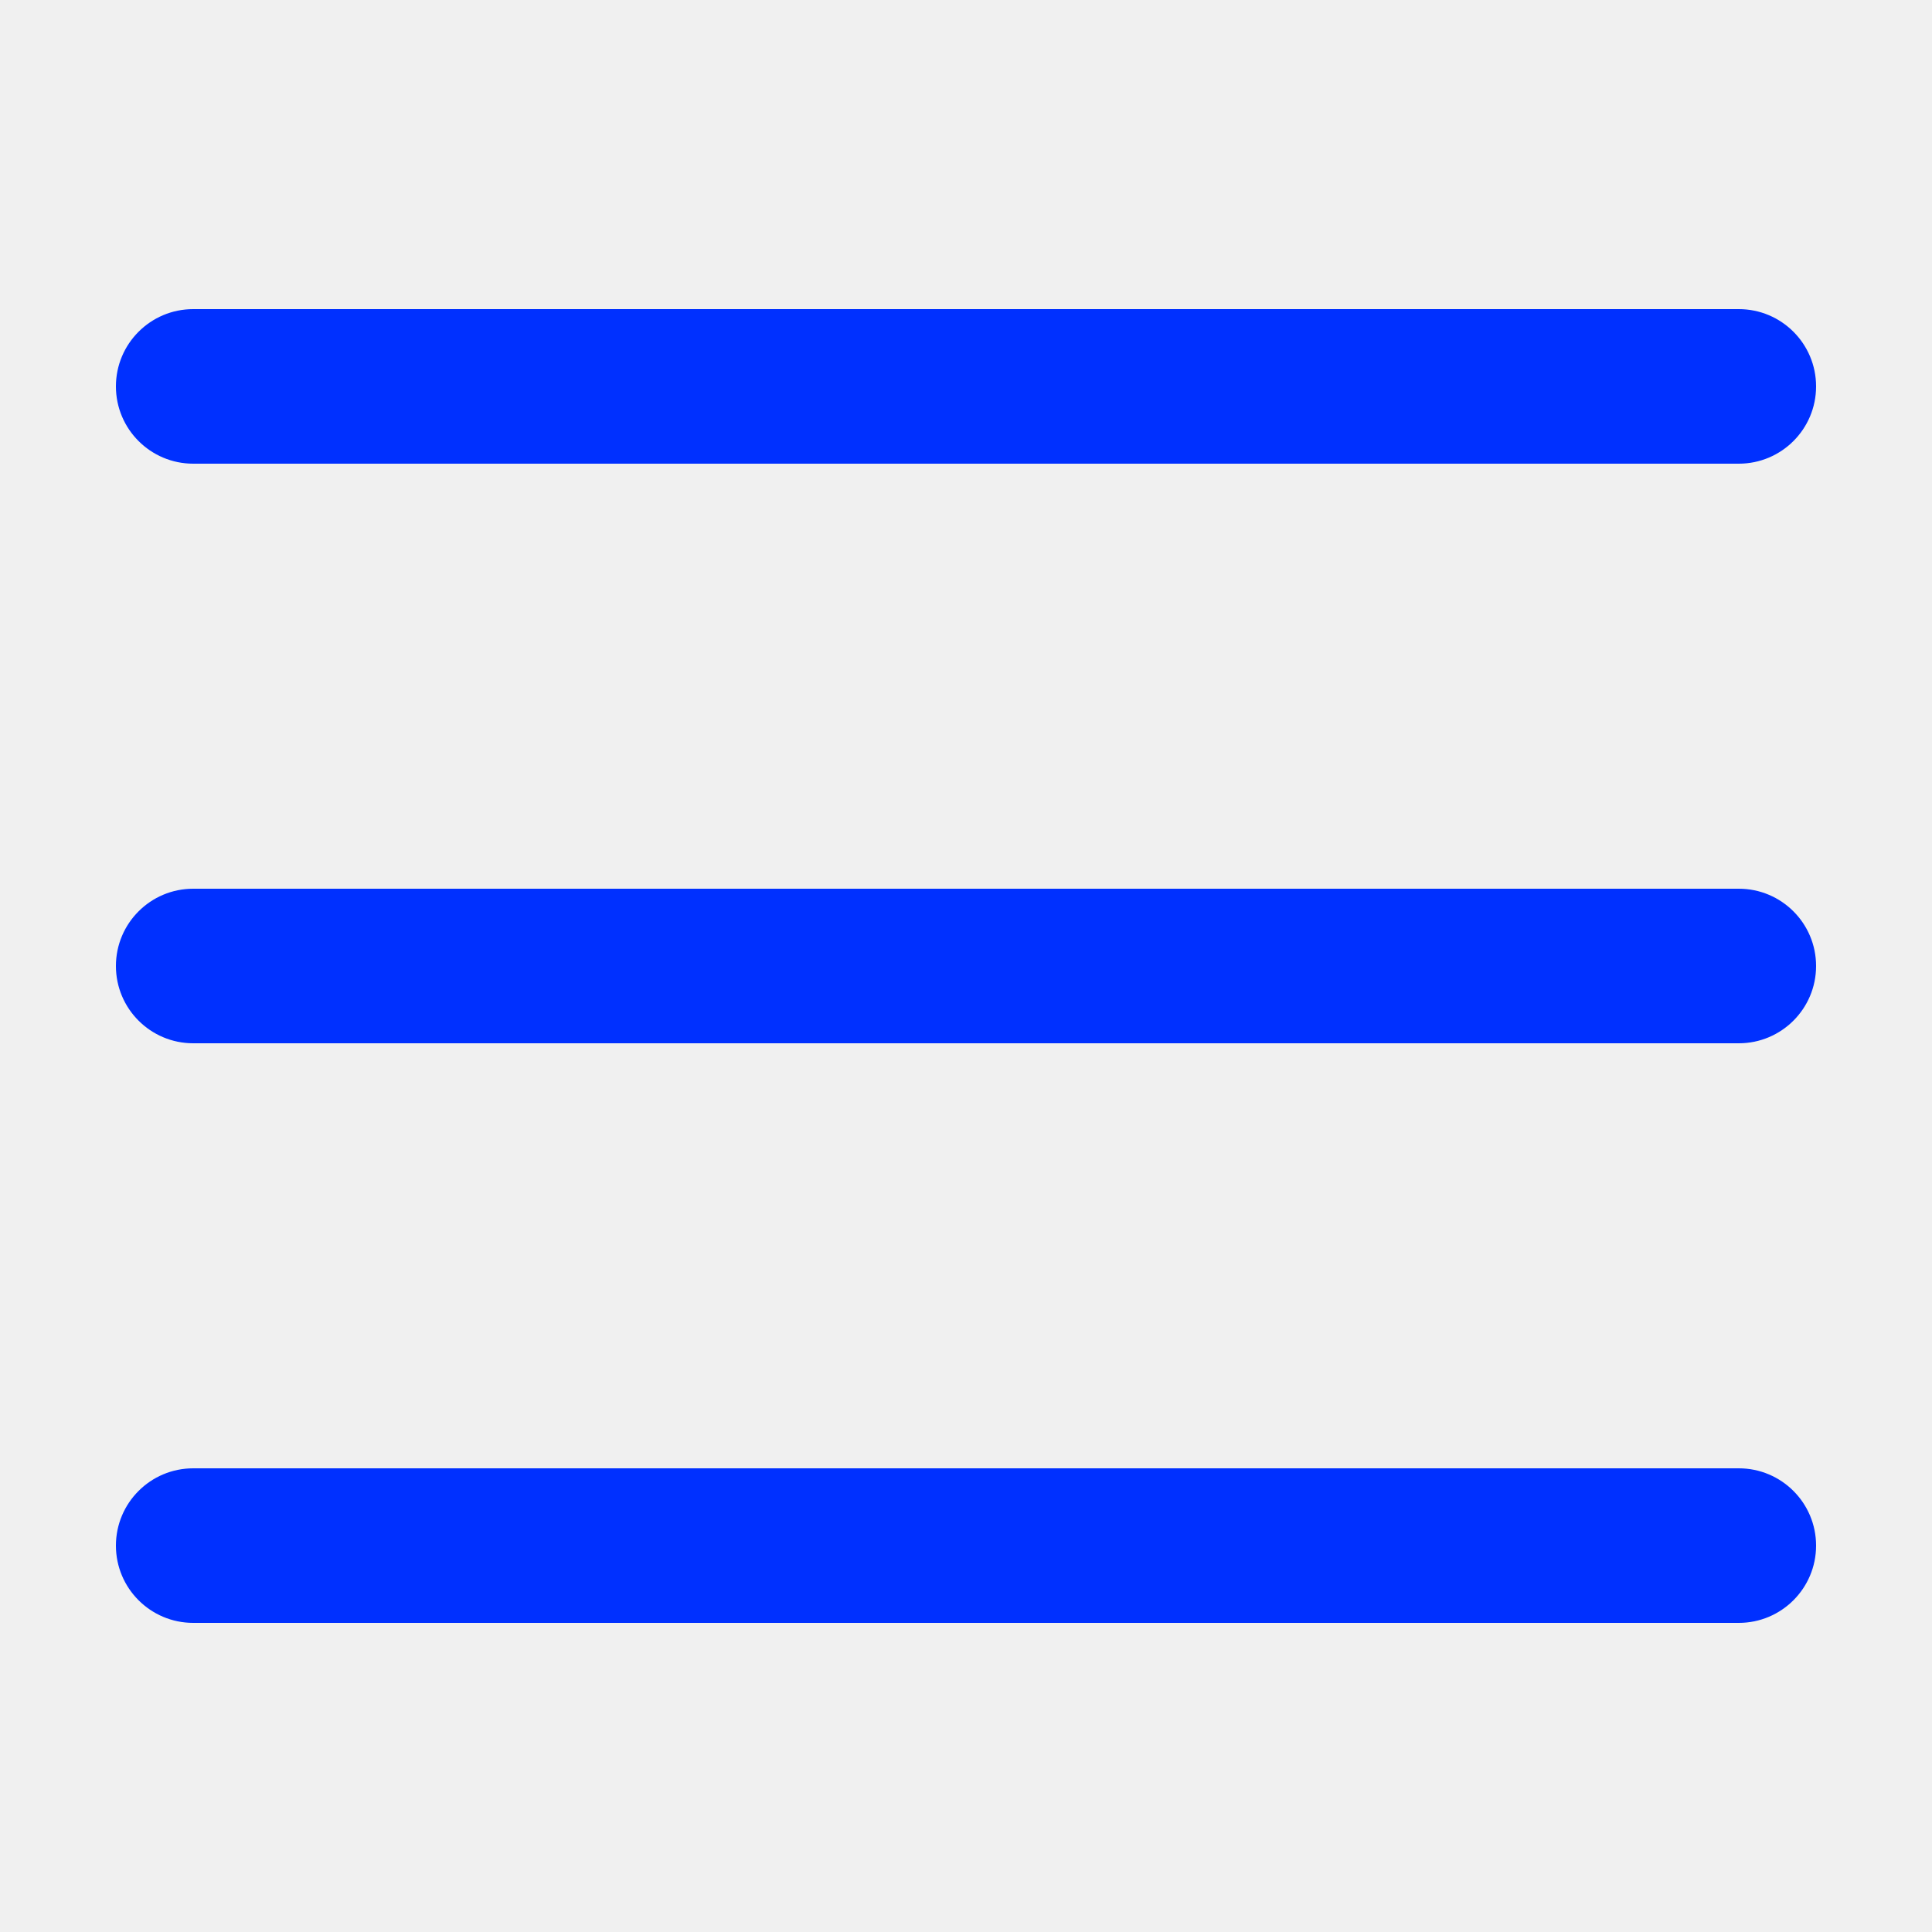
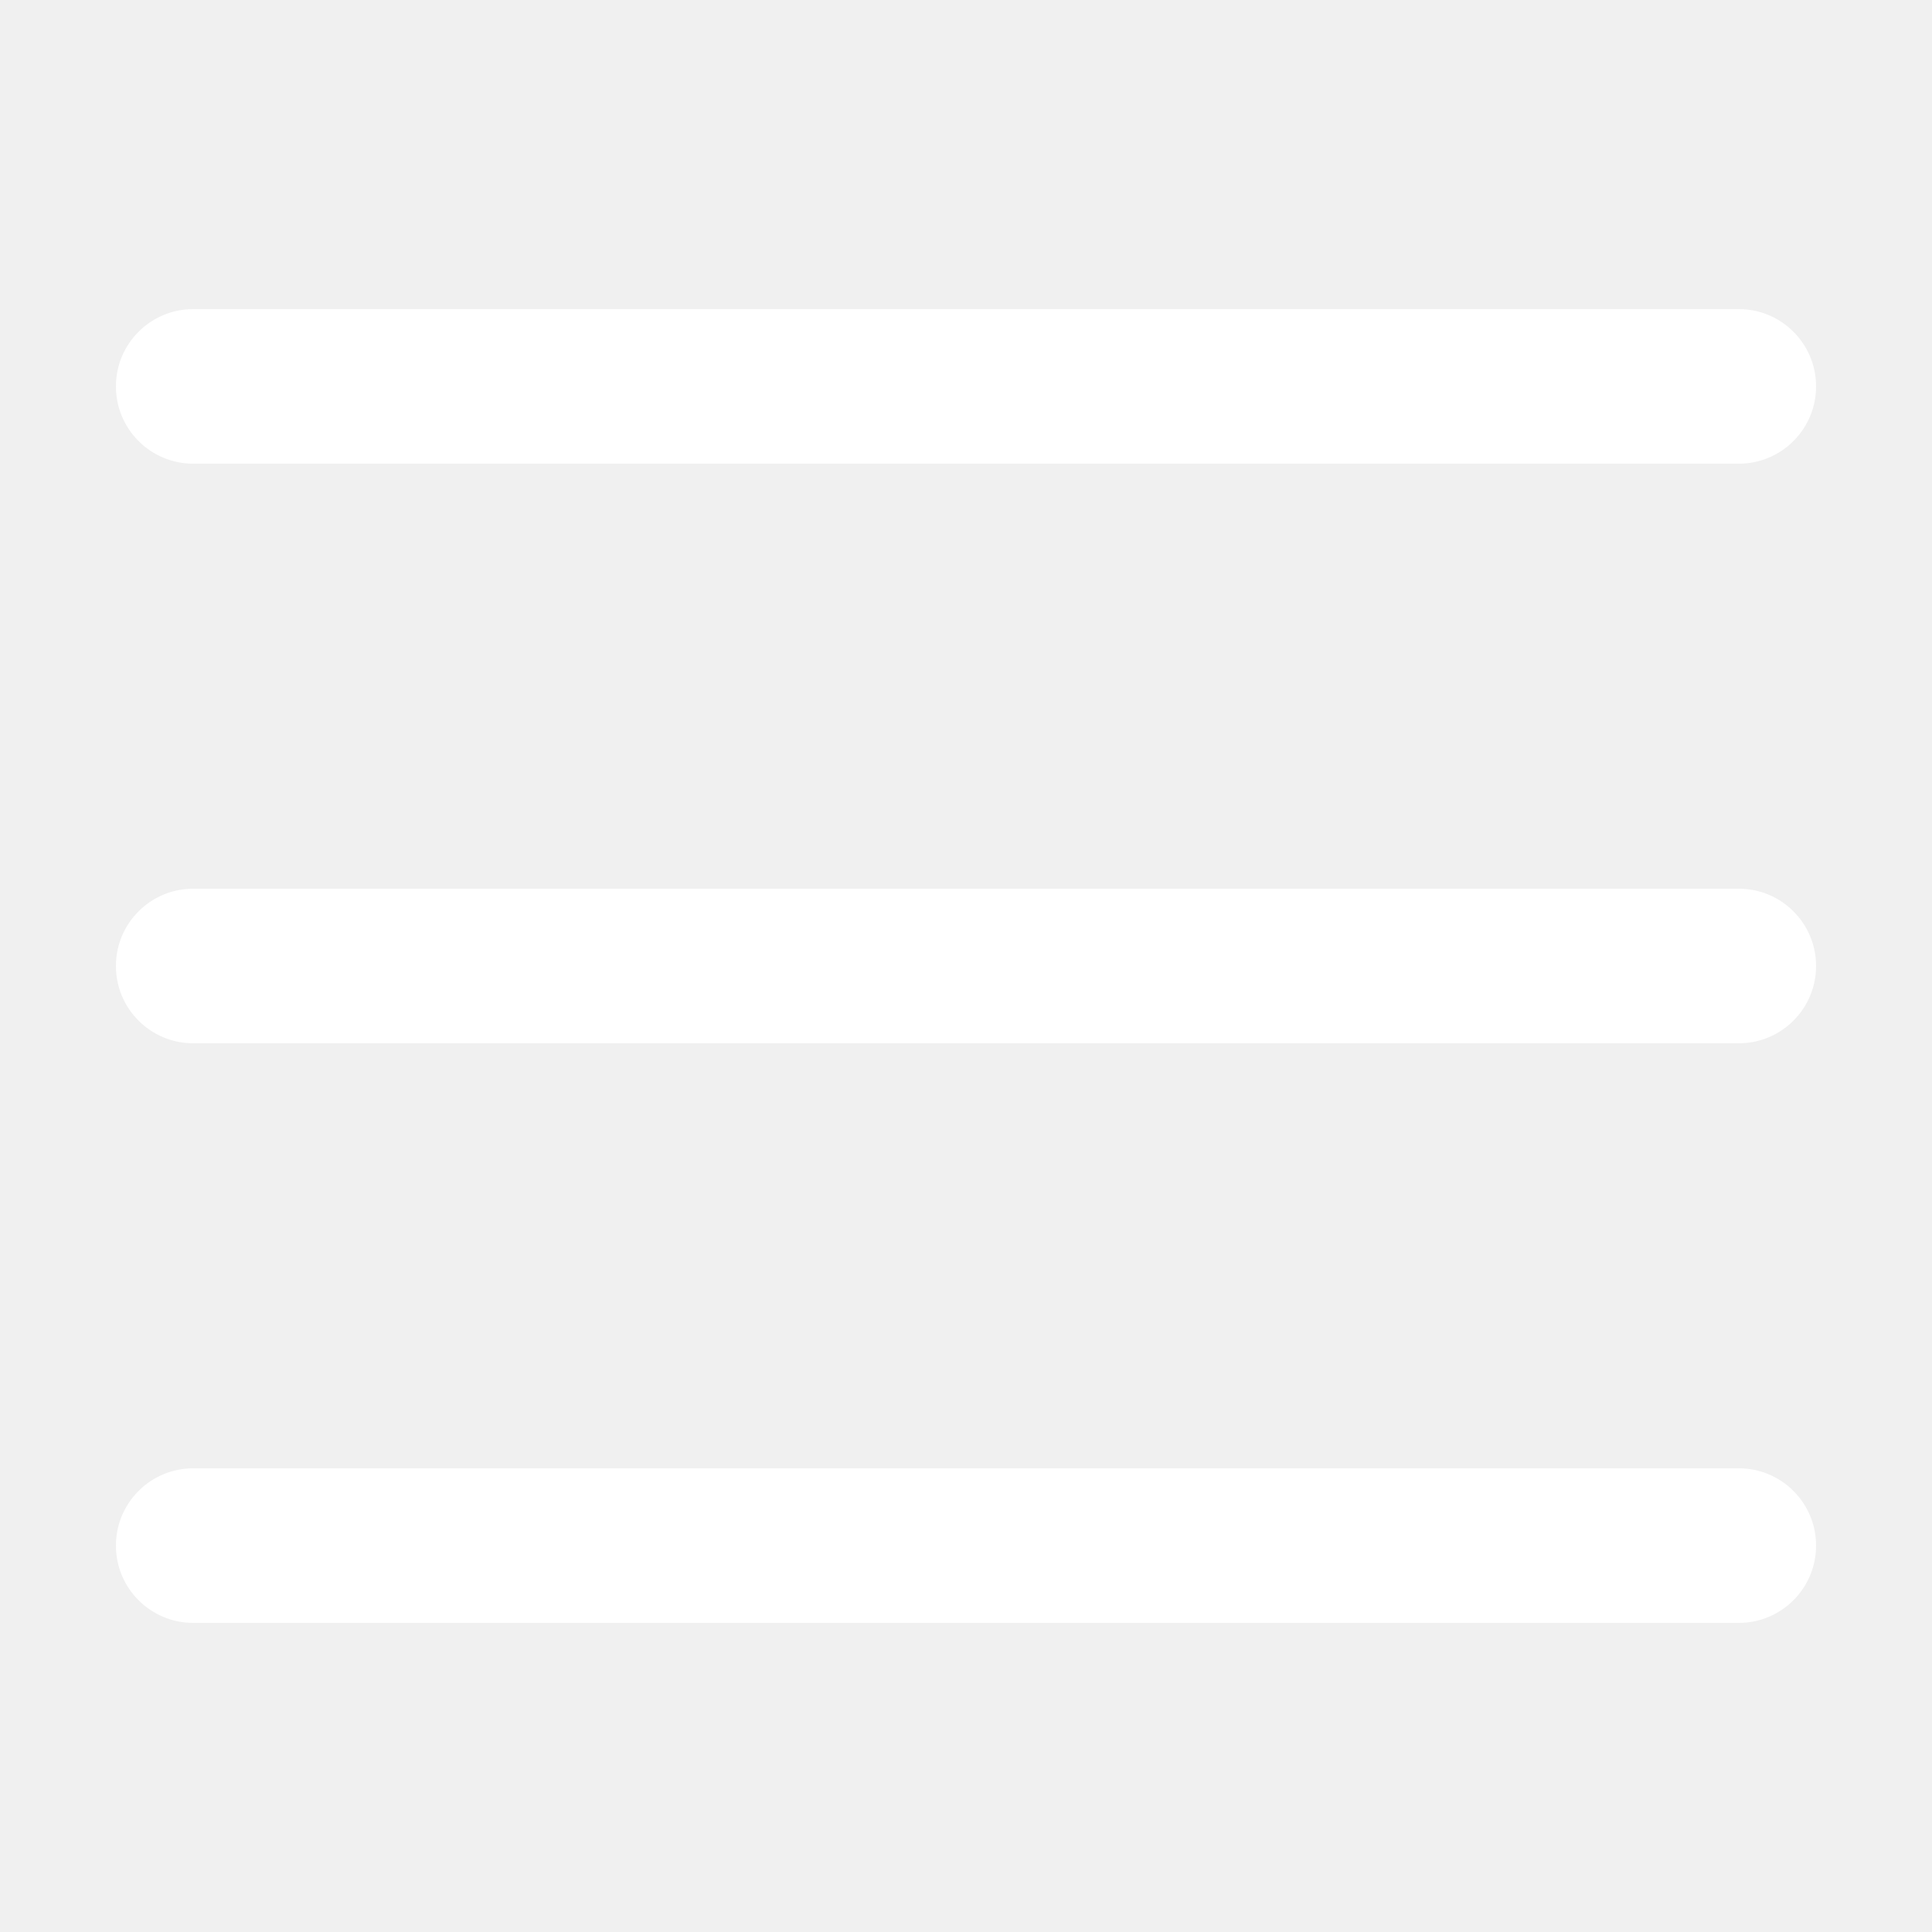
- <svg xmlns="http://www.w3.org/2000/svg" fill="#0030ff" viewBox="0 0 50 50" width="50px" height="50px">
+ <svg xmlns="http://www.w3.org/2000/svg" fill="#FFFFFF" viewBox="0 0 50 50" width="50px" height="50px">
  <path d="M 5 8 A 2 2 0 1 0 5 12 L 45 12 A 2 2 0 1 0 45 8 L 5 8 z M 5 23 A 2 2 0 1 0 5 27 L 45 27 A 2 2 0 1 0 45 23 L 5 23 z M 5 38 A 2 2 0 1 0 5 42 L 45 42 A 2 2 0 1 0 45 38 L 5 38 z" />
</svg>
